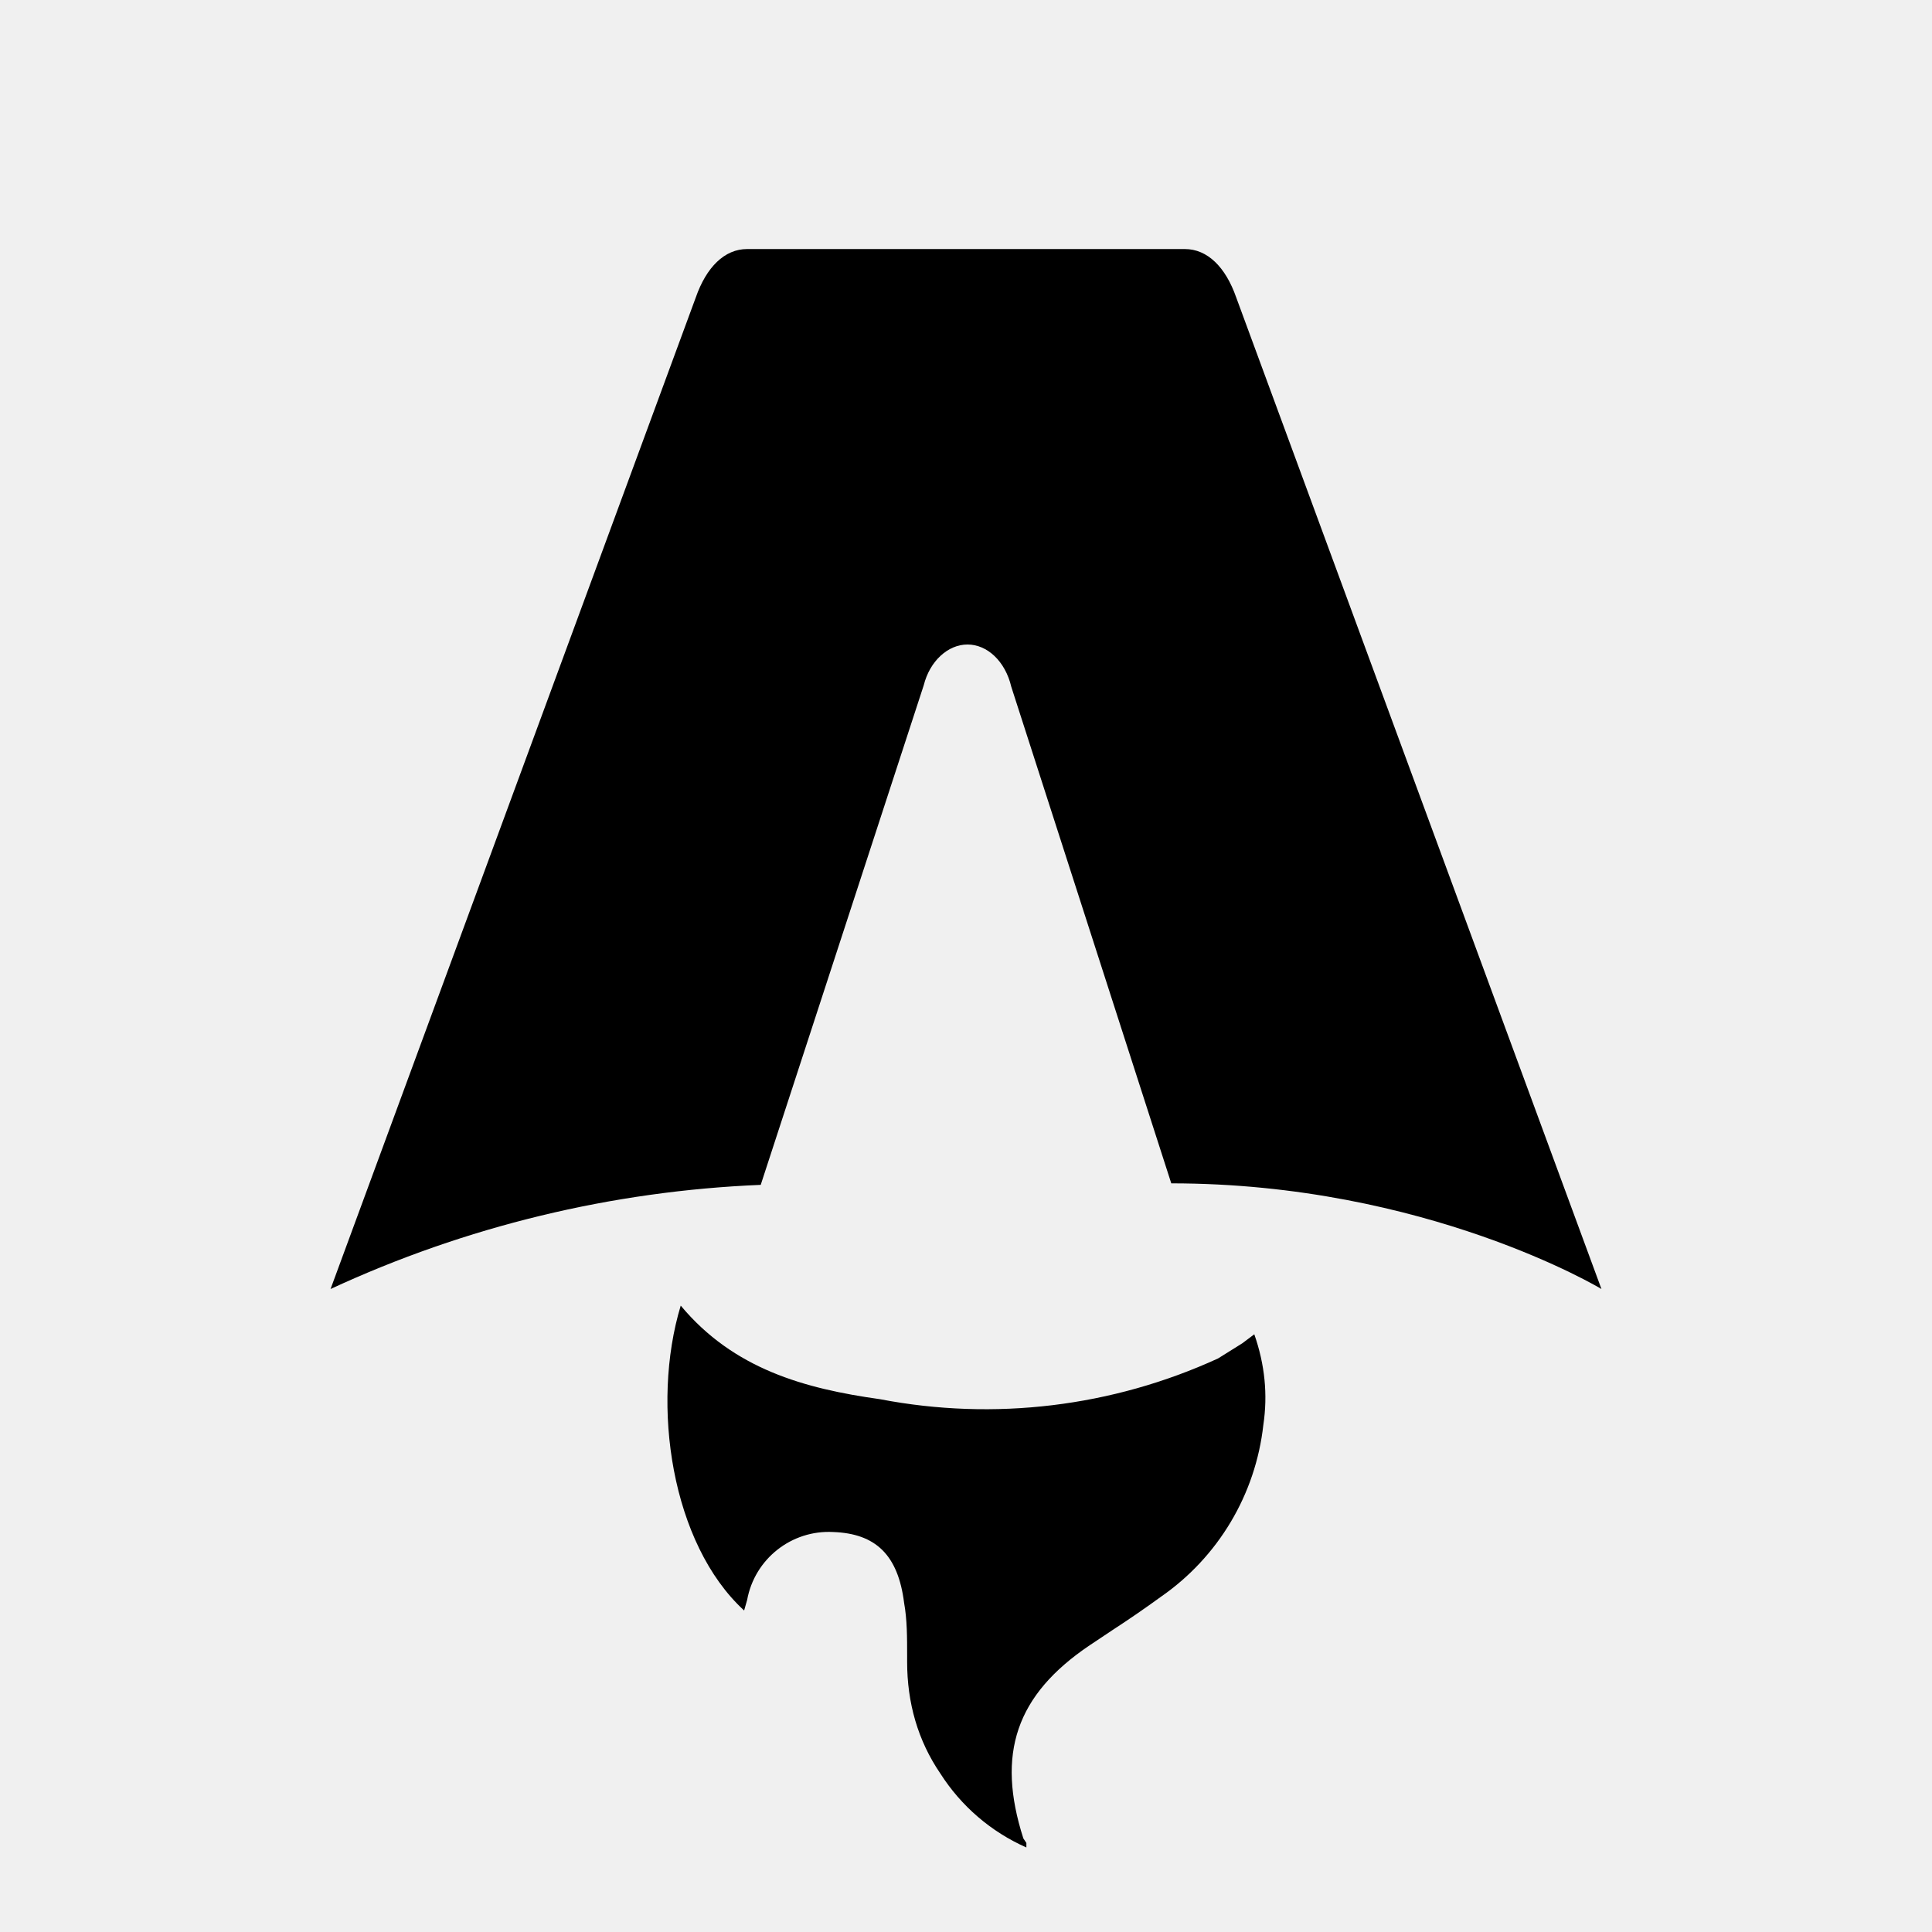
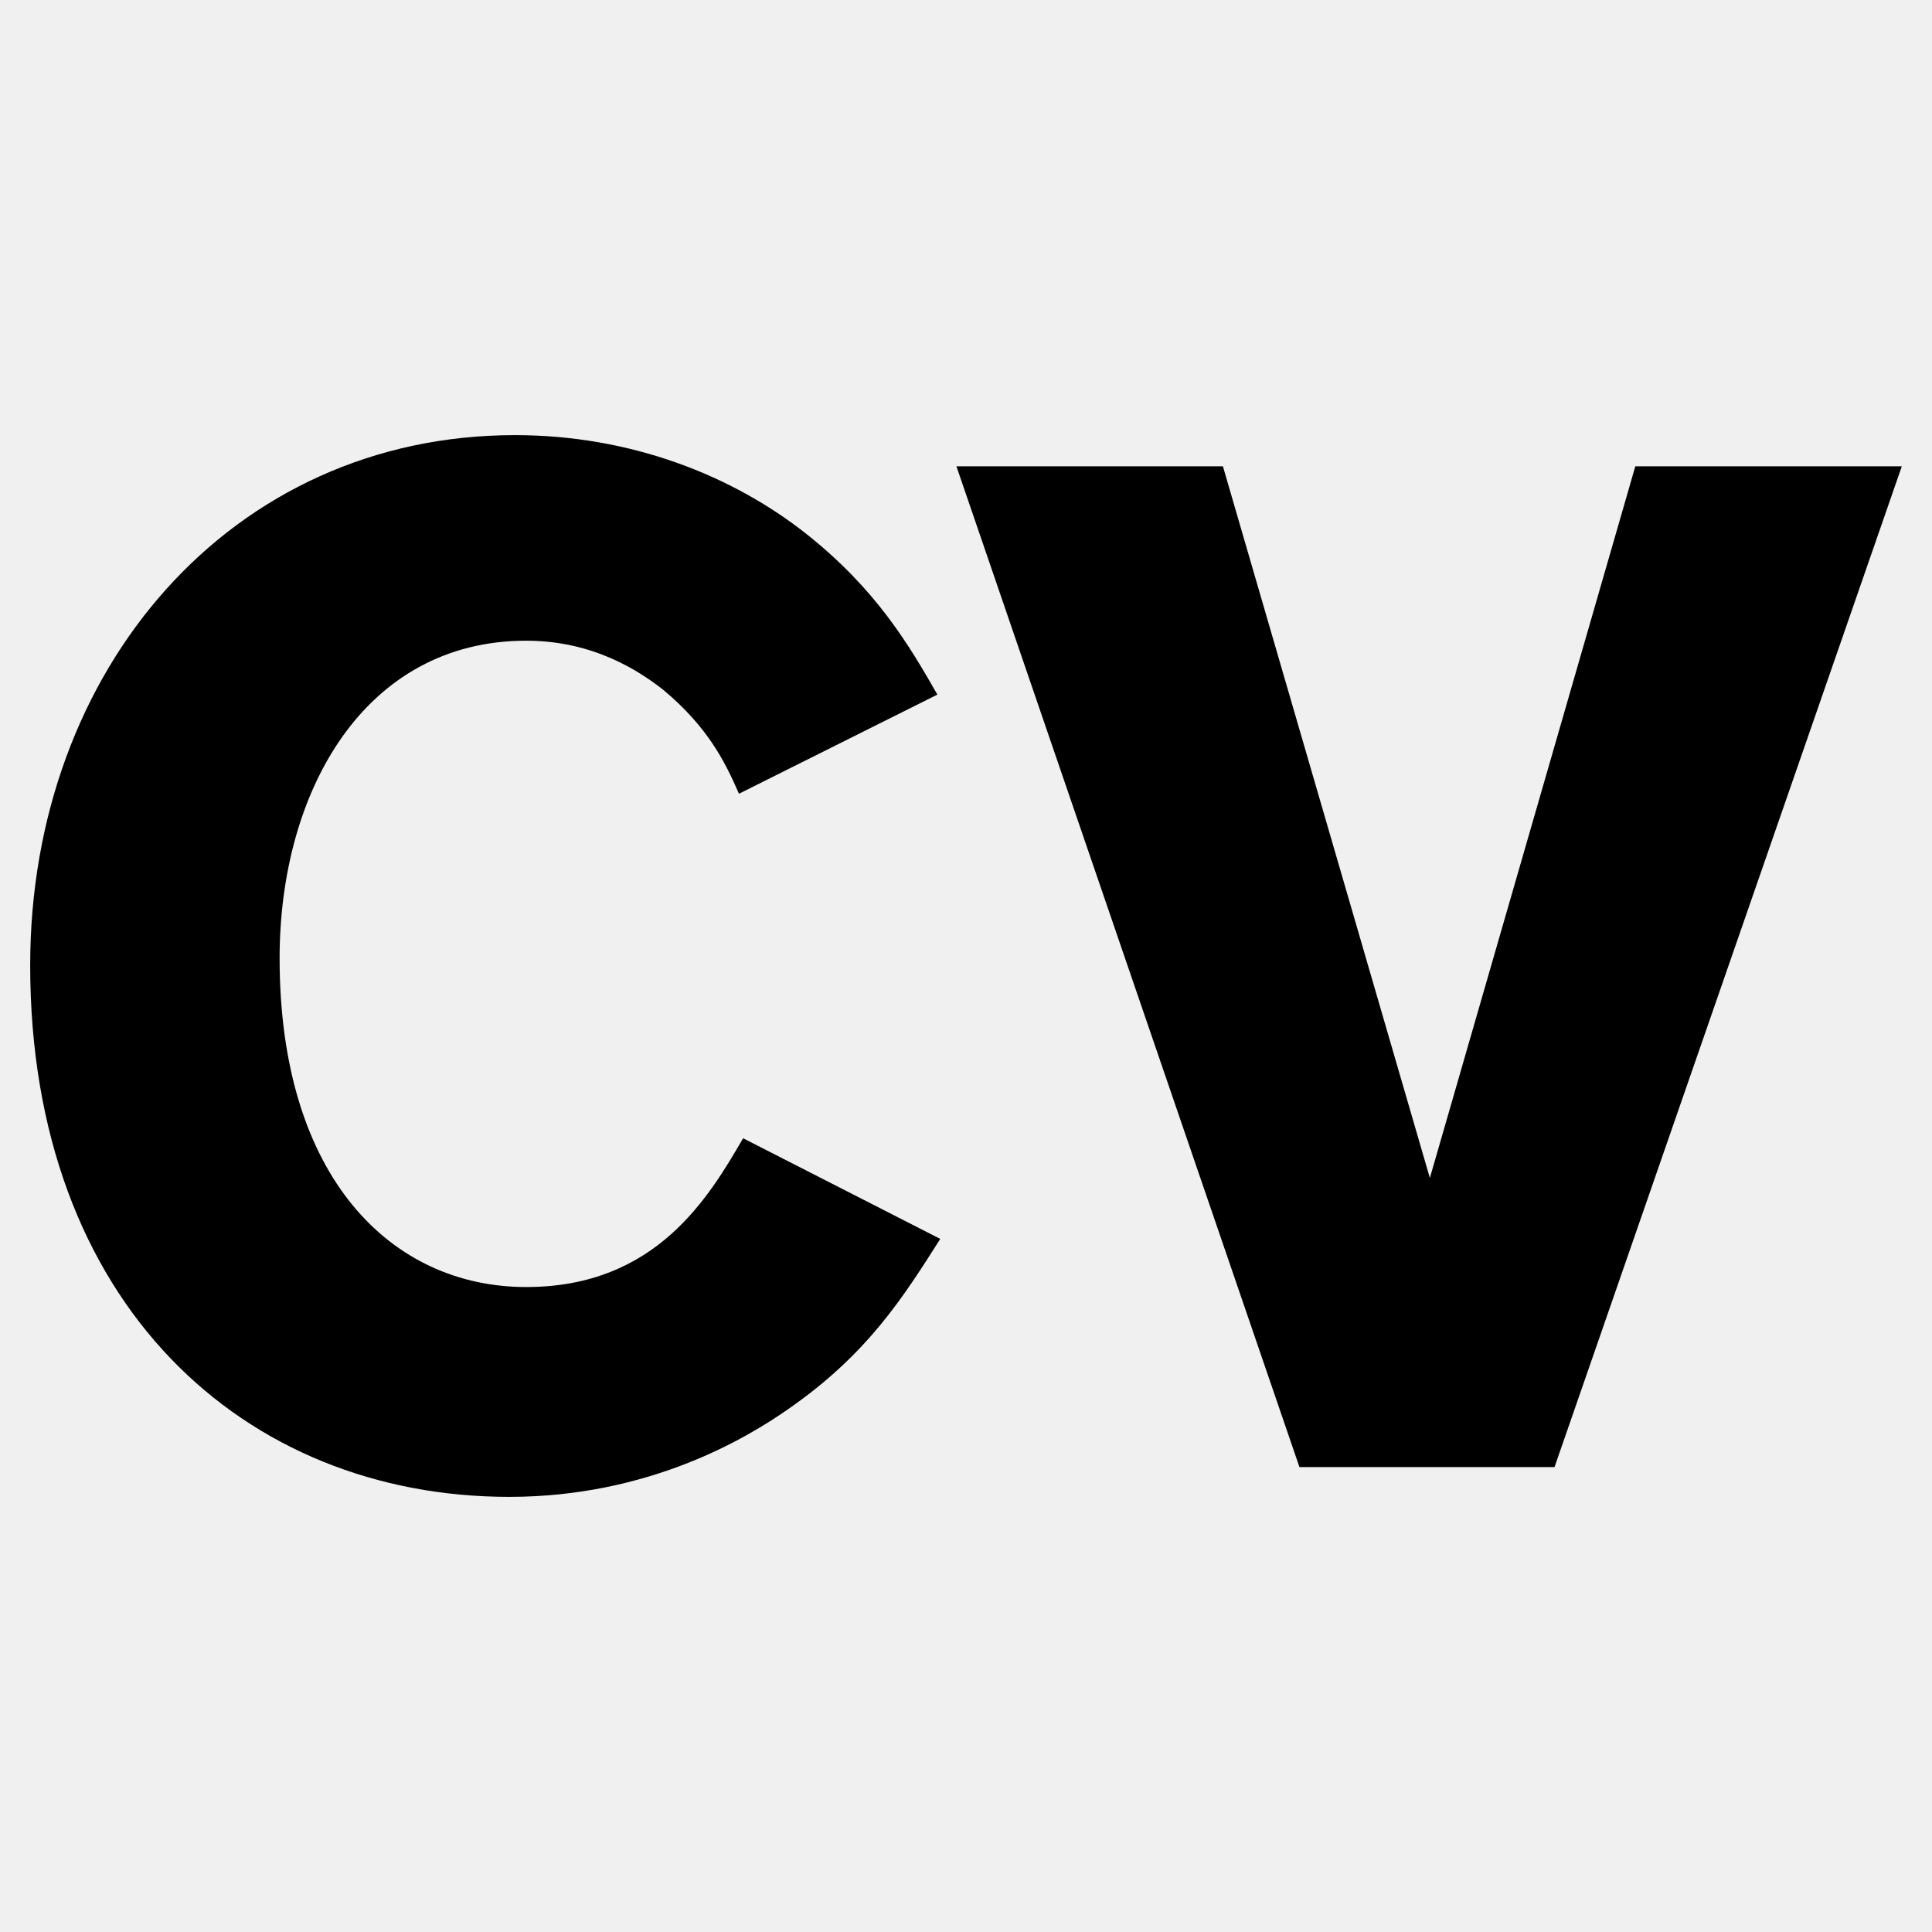
- <svg xmlns="http://www.w3.org/2000/svg" fill="none" viewBox="0 0 128 128">
-   <path d="M50.4 78.5a75.1 75.1 0 0 0-28.5 6.9l24.2-65.7c.7-2 1.9-3.2 3.4-3.2h29c1.5 0 2.7 1.2 3.4 3.2l24.2 65.7s-11.6-7-28.5-7L67 45.5c-.4-1.7-1.6-2.8-2.9-2.8-1.3 0-2.5 1.1-2.9 2.7L50.4 78.5Zm-1.1 28.2Zm-4.2-20.2c-2 6.6-.6 15.8 4.2 20.2a17.5 17.5 0 0 1 .2-.7 5.5 5.5 0 0 1 5.7-4.5c2.8.1 4.3 1.5 4.7 4.7.2 1.1.2 2.3.2 3.5v.4c0 2.7.7 5.2 2.2 7.4a13 13 0 0 0 5.7 4.9v-.3l-.2-.3c-1.8-5.6-.5-9.5 4.4-12.8l1.5-1a73 73 0 0 0 3.2-2.2 16 16 0 0 0 6.8-11.4c.3-2 .1-4-.6-6l-.8.6-1.6 1a37 37 0 0 1-22.4 2.7c-5-.7-9.7-2-13.2-6.2Z" />
-   <style>
-         path { fill: #000; }
-         @media (prefers-color-scheme: dark) {
-             path { fill: #FFF; }
-         }
-     </style>
+ <svg xmlns="http://www.w3.org/2000/svg" width="16" height="16" viewBox="0 0 512 512">
+   <path fill="currentColor" d="M249.18 328.324c-9.788 15.384-19.179 30.434-40.222 45.055c-11.256 7.89-37.164 23.306-73.99 23.306C64.709 396.685 8 345.605 8 255.801c0-78.486 53.345-140.486 128.466-140.486c30.434 0 57.474 10.521 77.387 26.304c18.414 14.65 27.038 29.304 34.563 42.456l-52.58 26.273c-3.762-8.626-8.29-17.649-19.913-27.406c-12.784-10.155-25.54-13.152-36.46-13.152c-42.821 0-65.364 39.825-65.364 84.145c0 58.238 29.7 87.143 65.364 87.143c34.563 0 48.48-24.042 57.474-39.426zm184.194-204.75H504l-92.037 265.22h-67.597l-90.904-265.22h70.625l54.843 188.6z" />
</svg>
